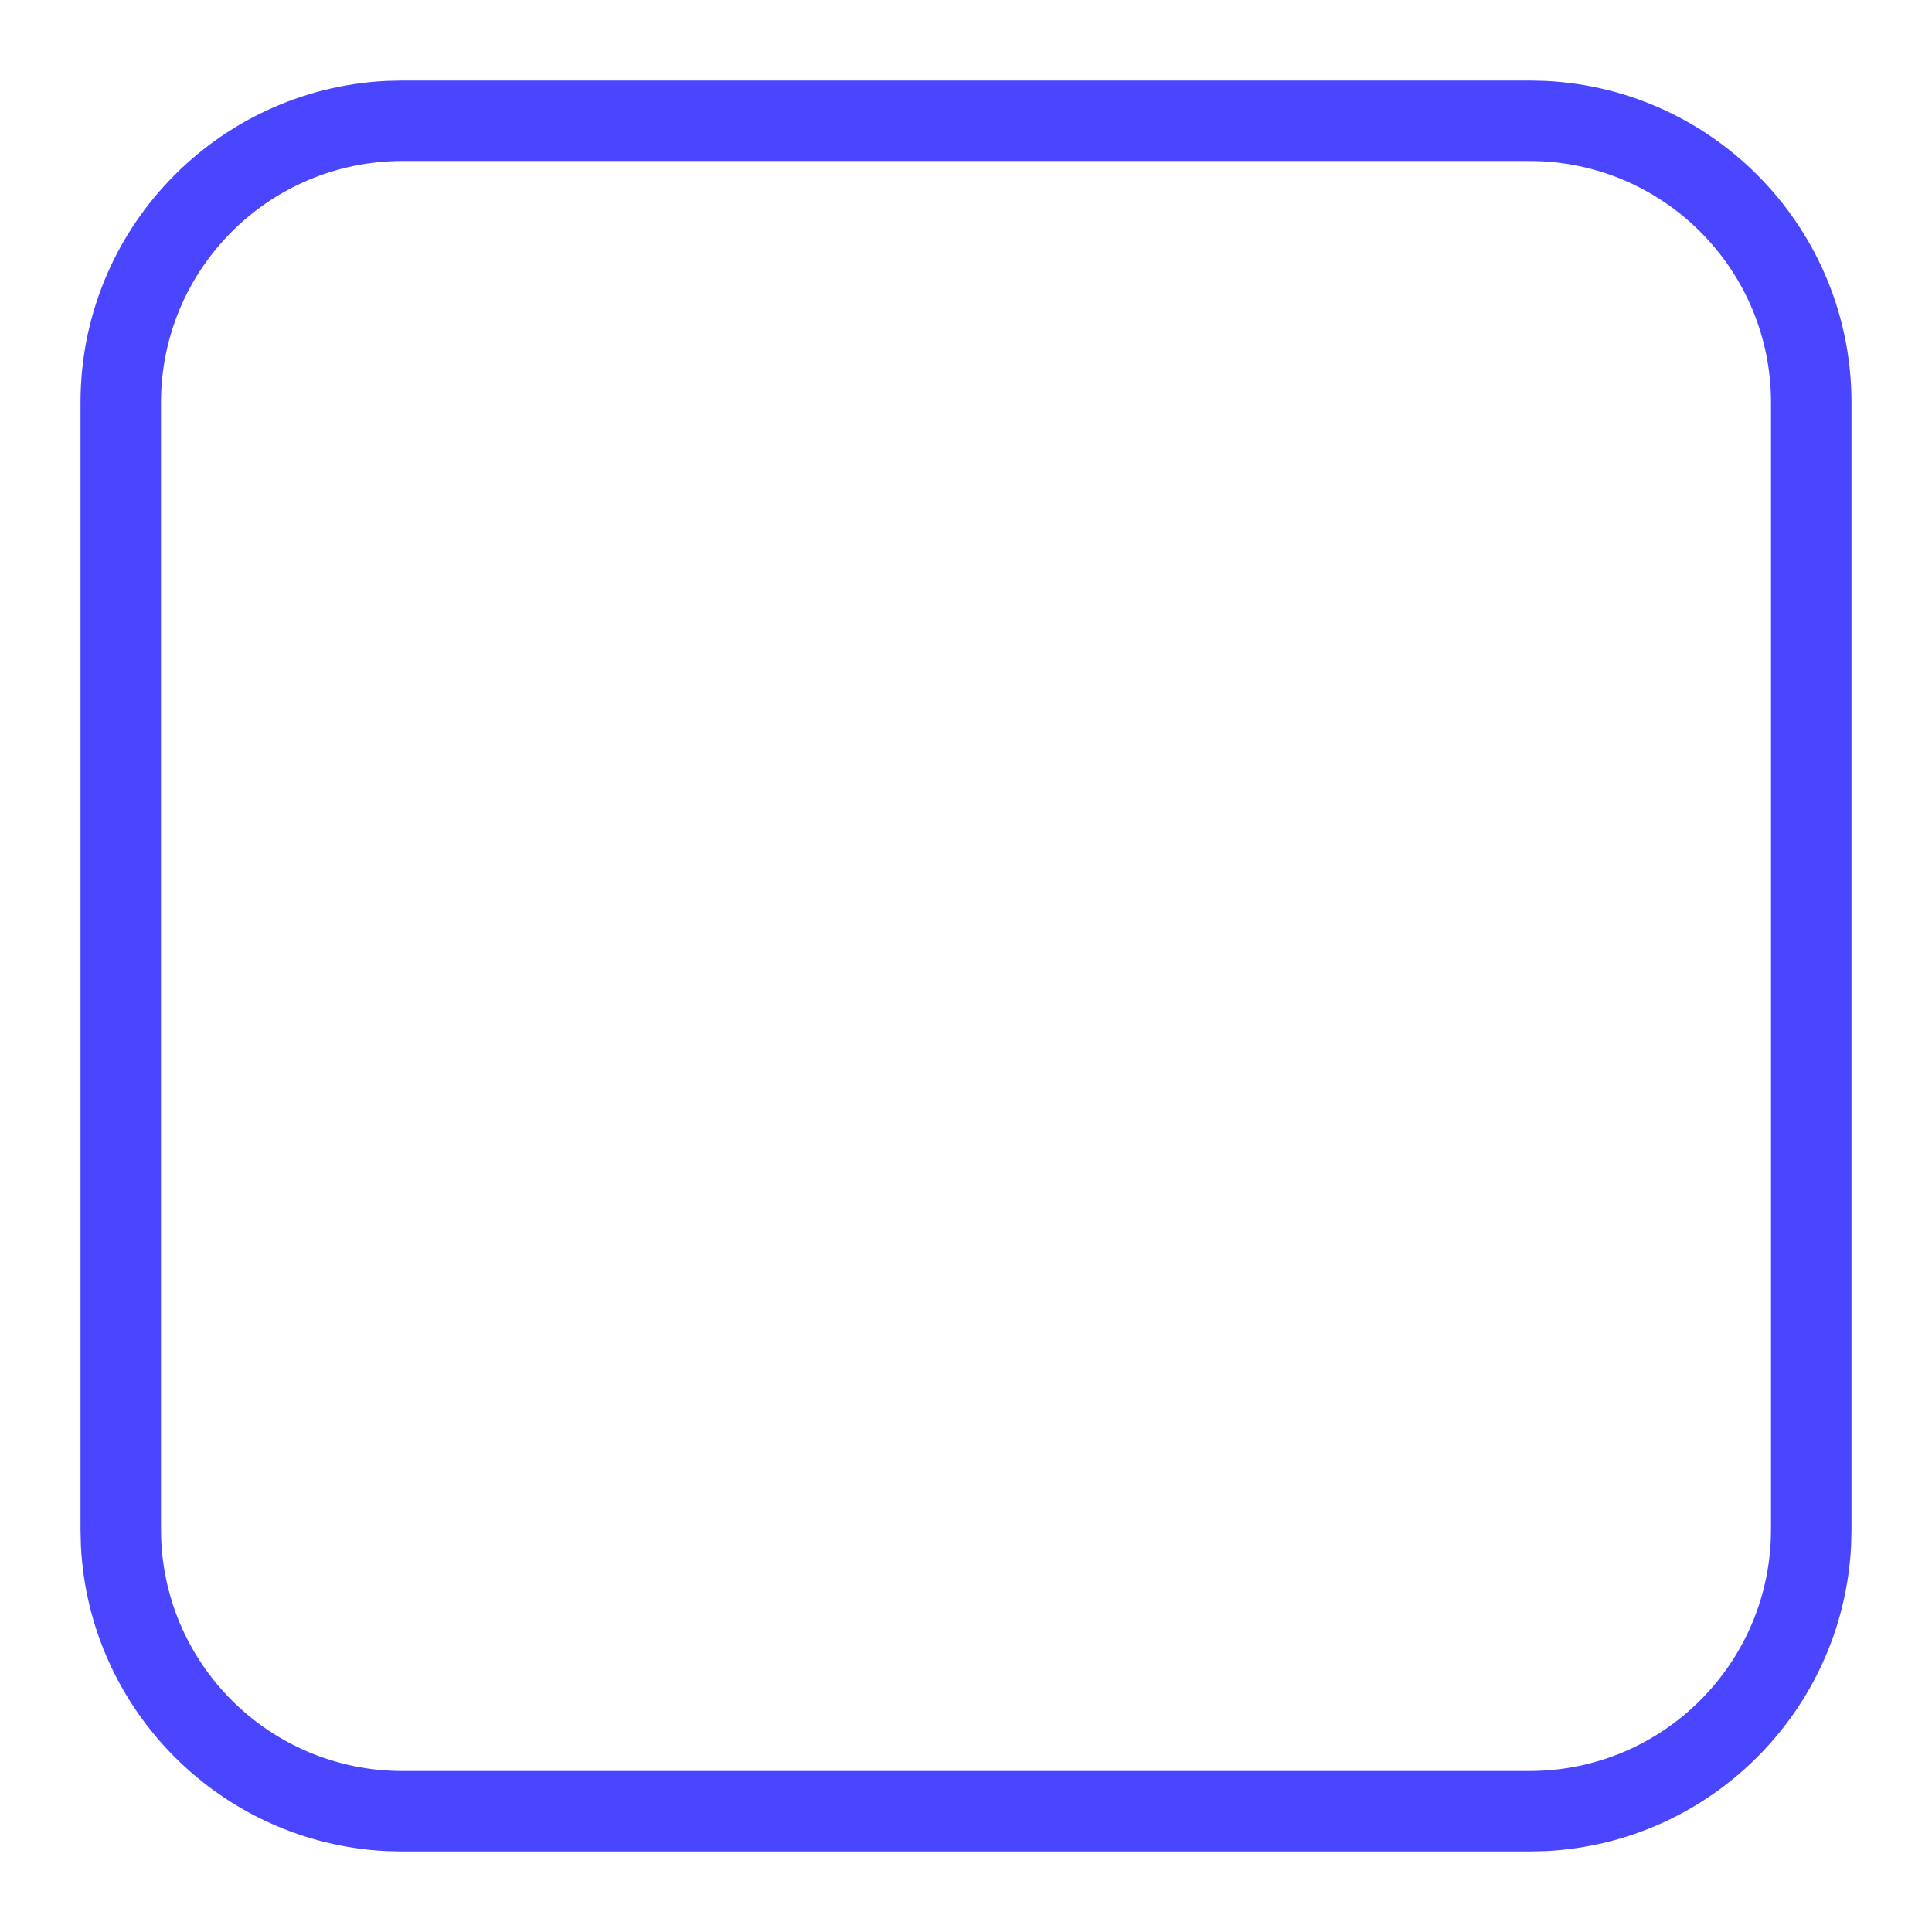
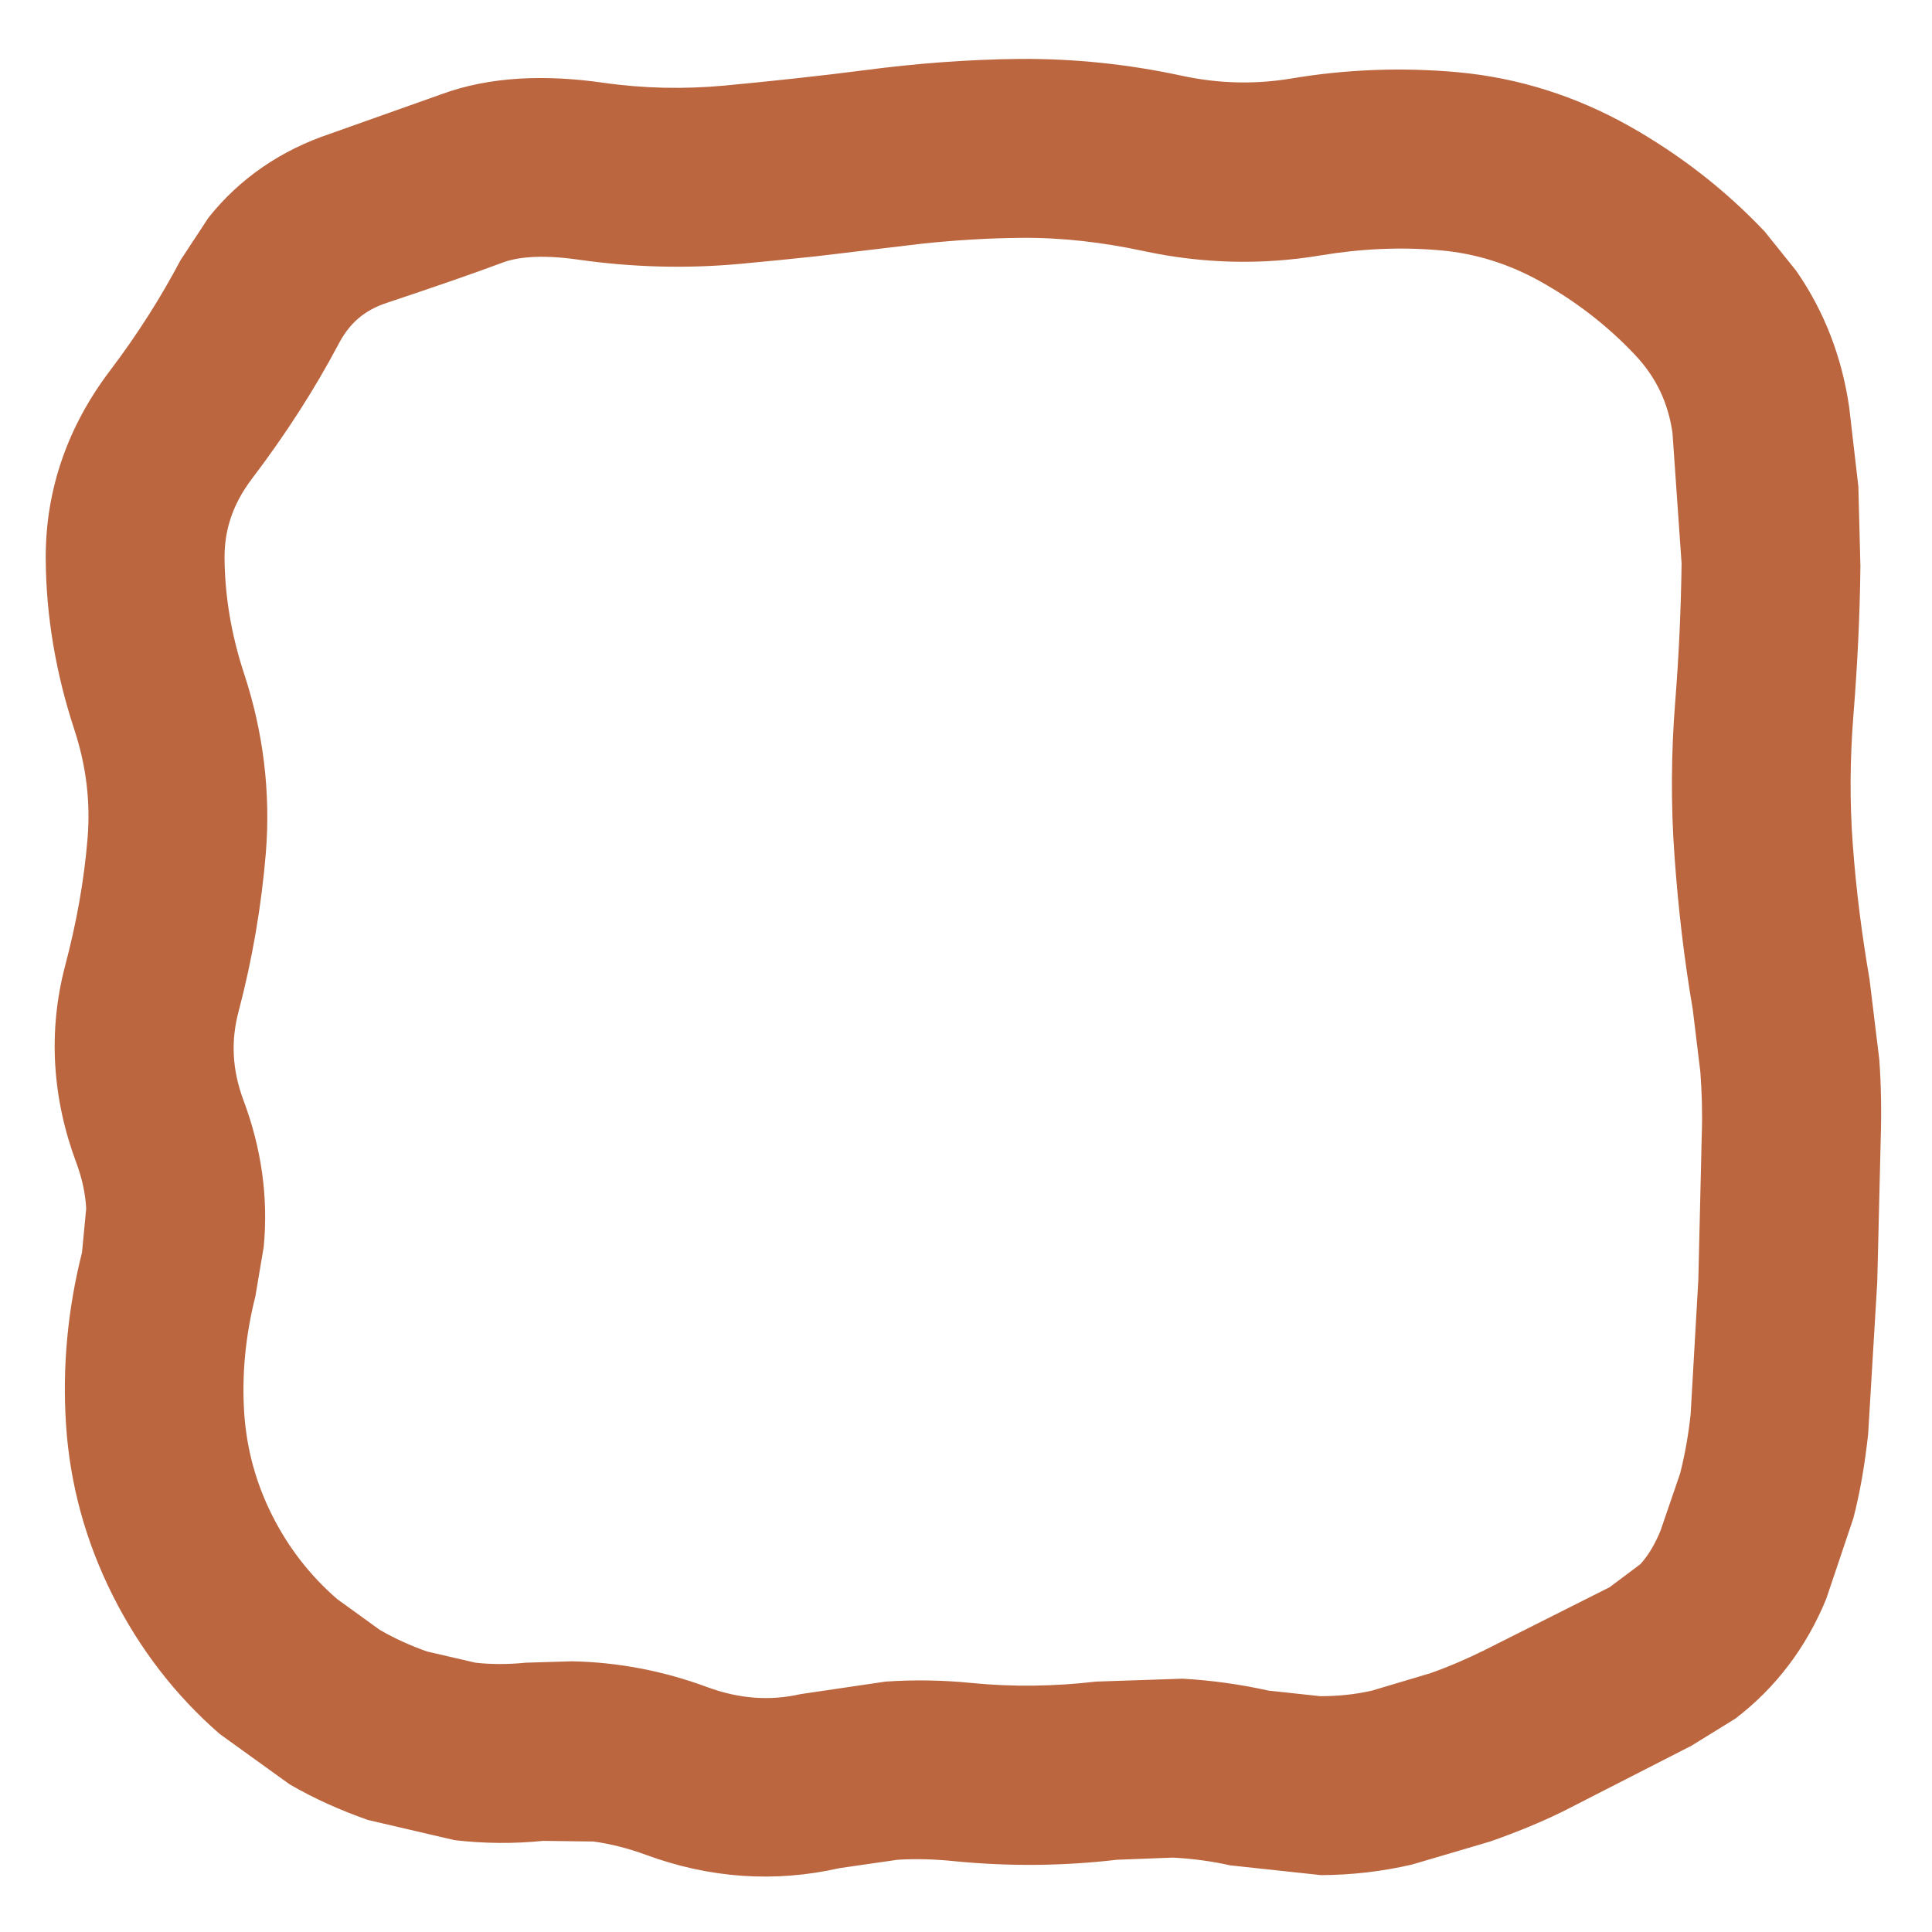
- <svg xmlns="http://www.w3.org/2000/svg" width="24" height="24" viewBox="0 0 24 24" fill="none">
-   <path d="M19 22V23H5V22H19ZM22 19V5C22 3.343 20.657 2 19 2H5C3.343 2 2 3.343 2 5V19C2 20.657 3.343 22 5 22V23L4.794 22.995C2.749 22.891 1.109 21.251 1.005 19.206L1 19V5C1 2.86 2.681 1.112 4.794 1.005L5 1H19L19.206 1.005C21.319 1.112 23 2.86 23 5V19L22.995 19.206C22.891 21.251 21.251 22.891 19.206 22.995L19 23V22C20.657 22 22 20.657 22 19Z" fill="#4A46FF" />
+ <svg xmlns="http://www.w3.org/2000/svg" width="18" height="18" viewBox="0 0 18 18" fill="none">
+   <path d="M9.495 0.549C10.002 0.545 10.509 0.597 11.012 0.706C11.353 0.779 11.689 0.788 12.027 0.732C12.542 0.645 13.064 0.626 13.583 0.673C14.148 0.725 14.683 0.896 15.178 1.174C15.646 1.438 16.069 1.764 16.441 2.157L16.734 2.522C16.997 2.9 17.162 3.33 17.229 3.798L17.314 4.534L17.333 5.276C17.328 5.738 17.305 6.201 17.268 6.663C17.236 7.064 17.232 7.466 17.262 7.867C17.292 8.284 17.346 8.706 17.418 9.124L17.509 9.872C17.527 10.122 17.53 10.371 17.522 10.621L17.49 11.943L17.405 13.362C17.376 13.626 17.334 13.887 17.268 14.143L17.014 14.898C16.828 15.35 16.543 15.726 16.168 16.012L15.758 16.265L14.573 16.871C14.351 16.981 14.12 17.074 13.883 17.157L13.154 17.372C12.873 17.437 12.59 17.469 12.307 17.47L11.461 17.379C11.283 17.339 11.104 17.316 10.927 17.307L10.406 17.327C9.902 17.386 9.394 17.39 8.889 17.34C8.714 17.322 8.538 17.316 8.362 17.327L7.822 17.405C7.214 17.543 6.607 17.498 6.018 17.281C5.851 17.22 5.689 17.179 5.53 17.157L5.061 17.151C4.782 17.179 4.506 17.176 4.234 17.144L3.427 16.956C3.172 16.866 2.928 16.758 2.698 16.624L2.047 16.155C1.632 15.794 1.3 15.361 1.051 14.866C0.799 14.365 0.651 13.83 0.615 13.271C0.58 12.733 0.631 12.196 0.764 11.669L0.803 11.259C0.795 11.121 0.766 10.981 0.712 10.836C0.487 10.235 0.445 9.61 0.608 8.993C0.713 8.596 0.784 8.202 0.816 7.808C0.843 7.48 0.806 7.143 0.693 6.799C0.521 6.276 0.428 5.739 0.426 5.198C0.424 4.556 0.635 3.967 1.025 3.453C1.285 3.11 1.502 2.765 1.682 2.424L1.943 2.027C2.233 1.663 2.616 1.4 3.076 1.246L4.104 0.881C4.572 0.707 5.096 0.696 5.621 0.771C6 0.825 6.377 0.832 6.754 0.797C7.187 0.756 7.622 0.71 8.056 0.654C8.533 0.591 9.017 0.554 9.495 0.549ZM9.508 2.216C9.2 2.219 8.893 2.238 8.585 2.271L7.594 2.389C7.366 2.413 7.137 2.436 6.91 2.457C6.4 2.505 5.889 2.491 5.38 2.418C5.021 2.367 4.807 2.401 4.69 2.444C4.387 2.557 4.021 2.682 3.603 2.822C3.394 2.891 3.256 3.011 3.154 3.206C2.928 3.633 2.657 4.053 2.346 4.462C2.169 4.697 2.092 4.933 2.092 5.191C2.094 5.552 2.155 5.915 2.275 6.279C2.454 6.823 2.522 7.384 2.477 7.945C2.436 8.439 2.352 8.933 2.223 9.423C2.151 9.694 2.161 9.962 2.268 10.25C2.436 10.698 2.501 11.156 2.457 11.617L2.379 12.079C2.288 12.441 2.252 12.8 2.275 13.16C2.297 13.498 2.384 13.816 2.535 14.117C2.689 14.423 2.892 14.682 3.141 14.898L3.538 15.185C3.678 15.266 3.826 15.333 3.98 15.387L4.43 15.491C4.581 15.508 4.739 15.507 4.898 15.491L5.328 15.478C5.755 15.486 6.177 15.566 6.591 15.719C6.89 15.829 7.176 15.848 7.457 15.784L8.251 15.667C8.518 15.649 8.785 15.653 9.052 15.68C9.436 15.718 9.826 15.712 10.211 15.667L11.018 15.64C11.286 15.655 11.553 15.692 11.819 15.751L12.301 15.803C12.46 15.803 12.623 15.788 12.783 15.751L13.329 15.588C13.504 15.526 13.671 15.453 13.831 15.374L14.996 14.788L15.283 14.573C15.361 14.487 15.421 14.382 15.471 14.26L15.654 13.726C15.699 13.547 15.731 13.364 15.751 13.18L15.823 11.923L15.855 10.569C15.862 10.376 15.856 10.183 15.842 9.989L15.771 9.404C15.69 8.933 15.636 8.462 15.602 7.991C15.566 7.505 15.569 7.019 15.608 6.532C15.642 6.107 15.661 5.676 15.667 5.25L15.582 4.032C15.541 3.75 15.429 3.513 15.23 3.303C14.97 3.028 14.678 2.806 14.358 2.626C14.066 2.462 13.757 2.363 13.427 2.333C13.052 2.299 12.68 2.317 12.307 2.379C11.759 2.471 11.206 2.457 10.66 2.34C10.275 2.257 9.889 2.212 9.508 2.216Z" fill="#BB663F" />
</svg>
